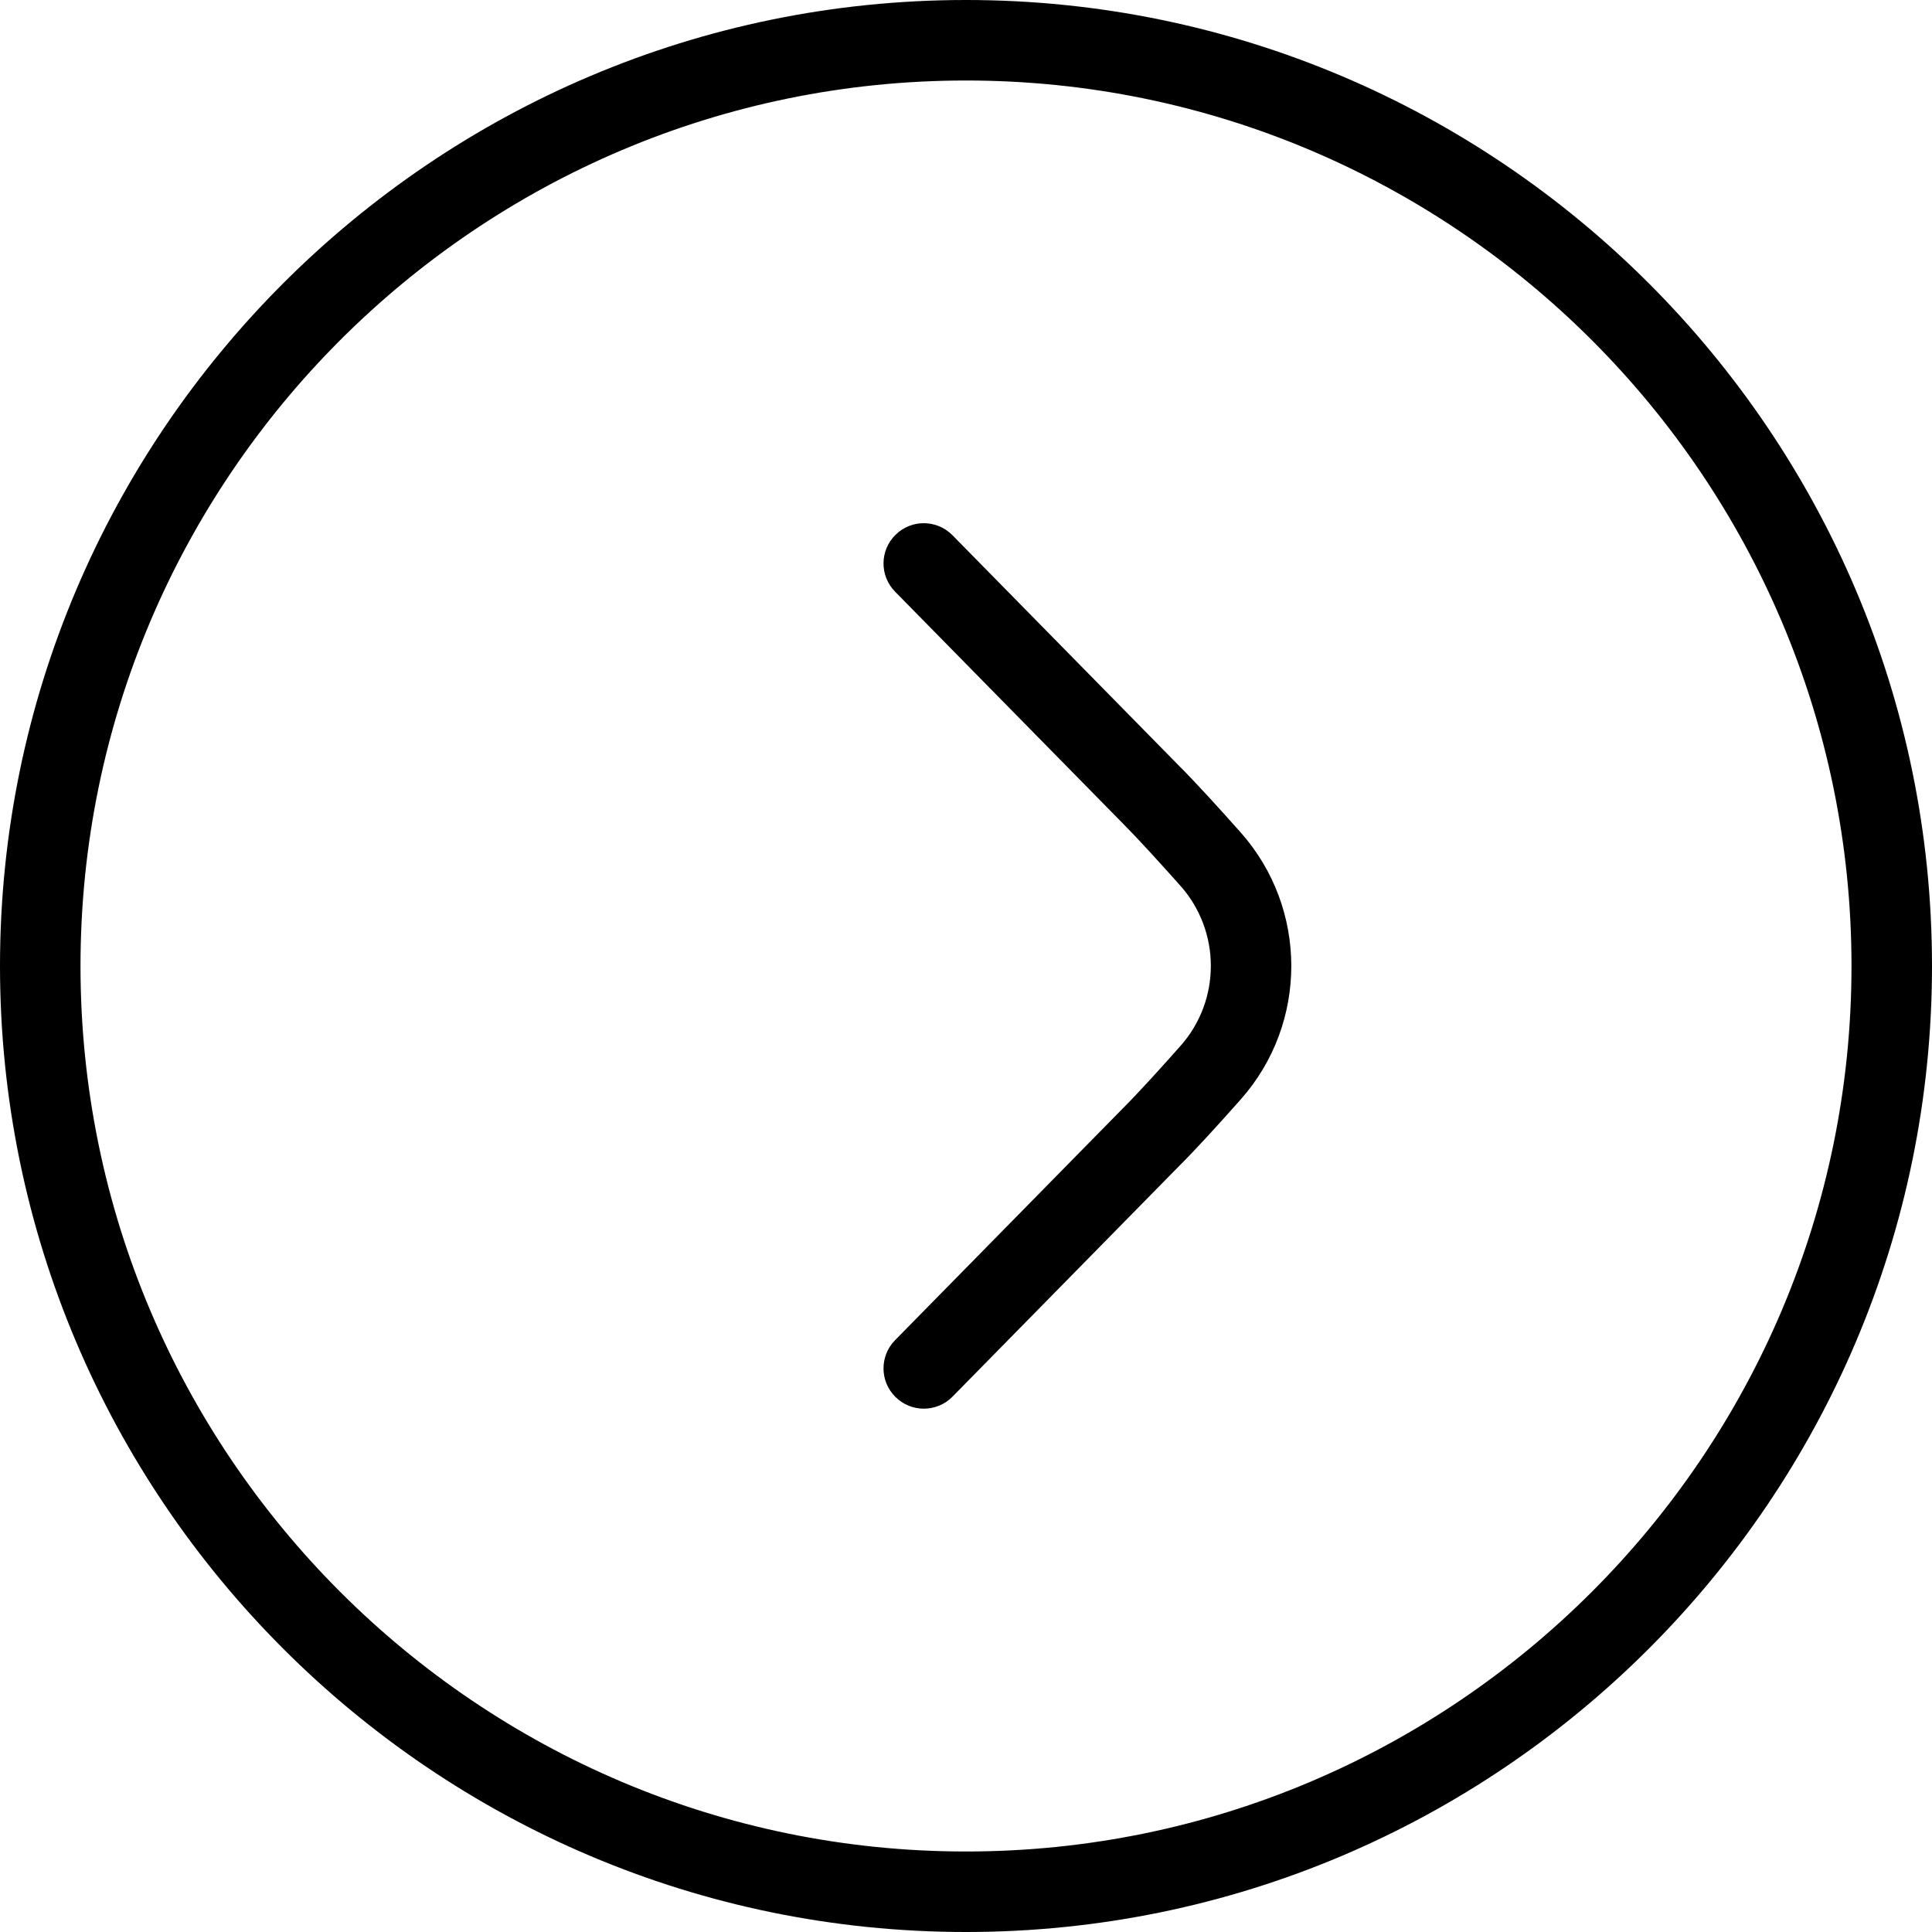
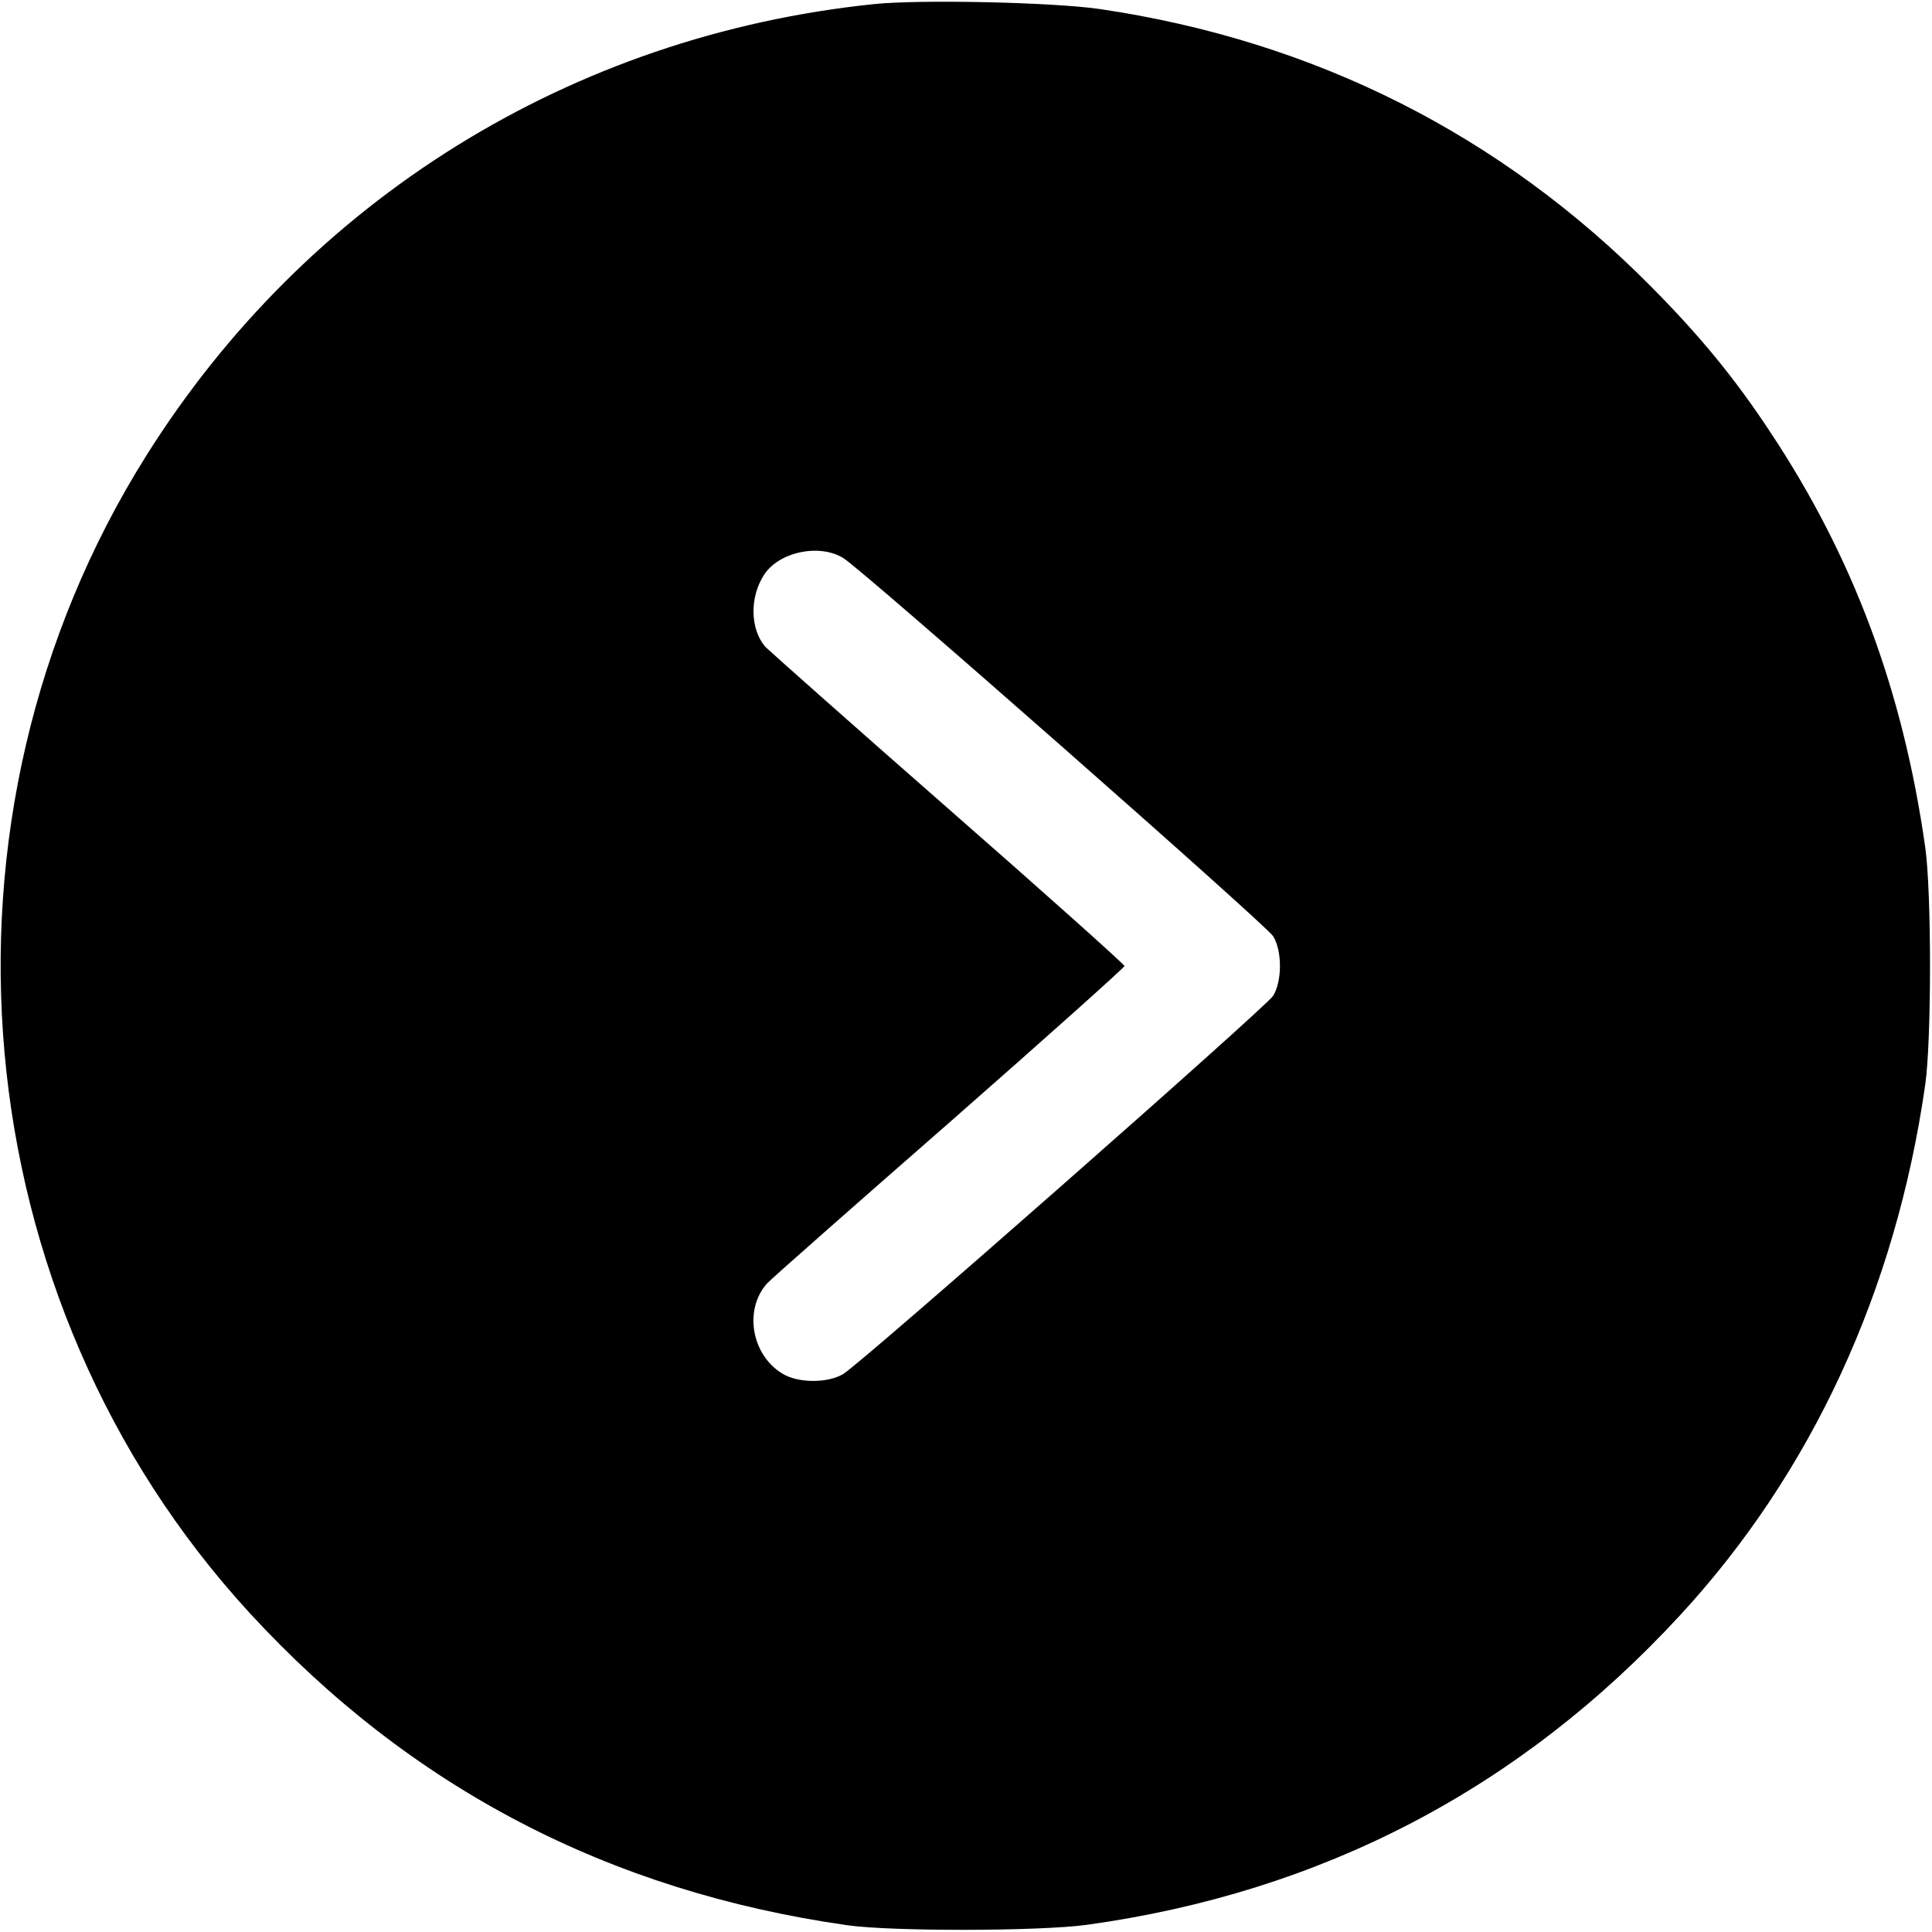
- <svg xmlns="http://www.w3.org/2000/svg" id="arrow-circle-down" viewBox="0 0 24 24" width="512" height="512">
-   <path d="M12,0C5.383,0,0,5.383,0,12s5.383,12,12,12,12-5.383,12-12S18.617,0,12,0Zm0,23c-6.065,0-11-4.935-11-11S5.935,1,12,1s11,4.935,11,11-4.935,11-11,11Z" />
-   <path d="M14.661,9.528l-2.829-2.879c-.194-.197-.51-.2-.707-.006-.197,.193-.2,.51-.006,.707l2.832,2.882c.187,.188,.448,.475,.714,.773,.502,.567,.502,1.421,0,1.987-.266,.3-.527,.587-.717,.777l-2.829,2.879c-.194,.197-.191,.514,.006,.707,.098,.096,.224,.144,.351,.144,.129,0,.259-.05,.356-.149l2.826-2.876c.198-.197,.474-.5,.756-.818,.836-.944,.836-2.368,0-3.313-.282-.317-.558-.62-.752-.814Z" />
+ <svg xmlns="http://www.w3.org/2000/svg" version="1.0" width="512pt" height="512pt" viewBox="0 0 512 512" preserveAspectRatio="xMidYMid meet">
+   <g transform="translate(0,512) scale(0.1,-0.1)" fill="#000000" stroke="none">
+     <path d="M2315 5109 c-800 -83 -1501 -518 -1927 -1196 -604 -961 -490 -2237 274 -3068 425 -462 951 -737 1583 -827 119 -17 512 -16 635 1 622 86 1148 360 1572 820 349 378 572 861 650 1406 17 118 17 512 0 630 -59 416 -191 769 -410 1099 -92 140 -185 254 -315 385 -399 404 -893 653 -1462 737 -123 18 -478 26 -600 13z m-80 -1468 c52 -32 1119 -971 1139 -1002 24 -39 24 -119 0 -158 -20 -31 -1087 -970 -1139 -1002 -41 -25 -120 -25 -162 1 -82 50 -102 170 -40 239 12 13 230 205 485 428 254 223 462 409 462 413 0 4 -210 192 -467 417 -258 226 -475 419 -485 429 -40 47 -42 131 -3 191 40 61 147 83 210 44z" />
+   </g>
</svg>
